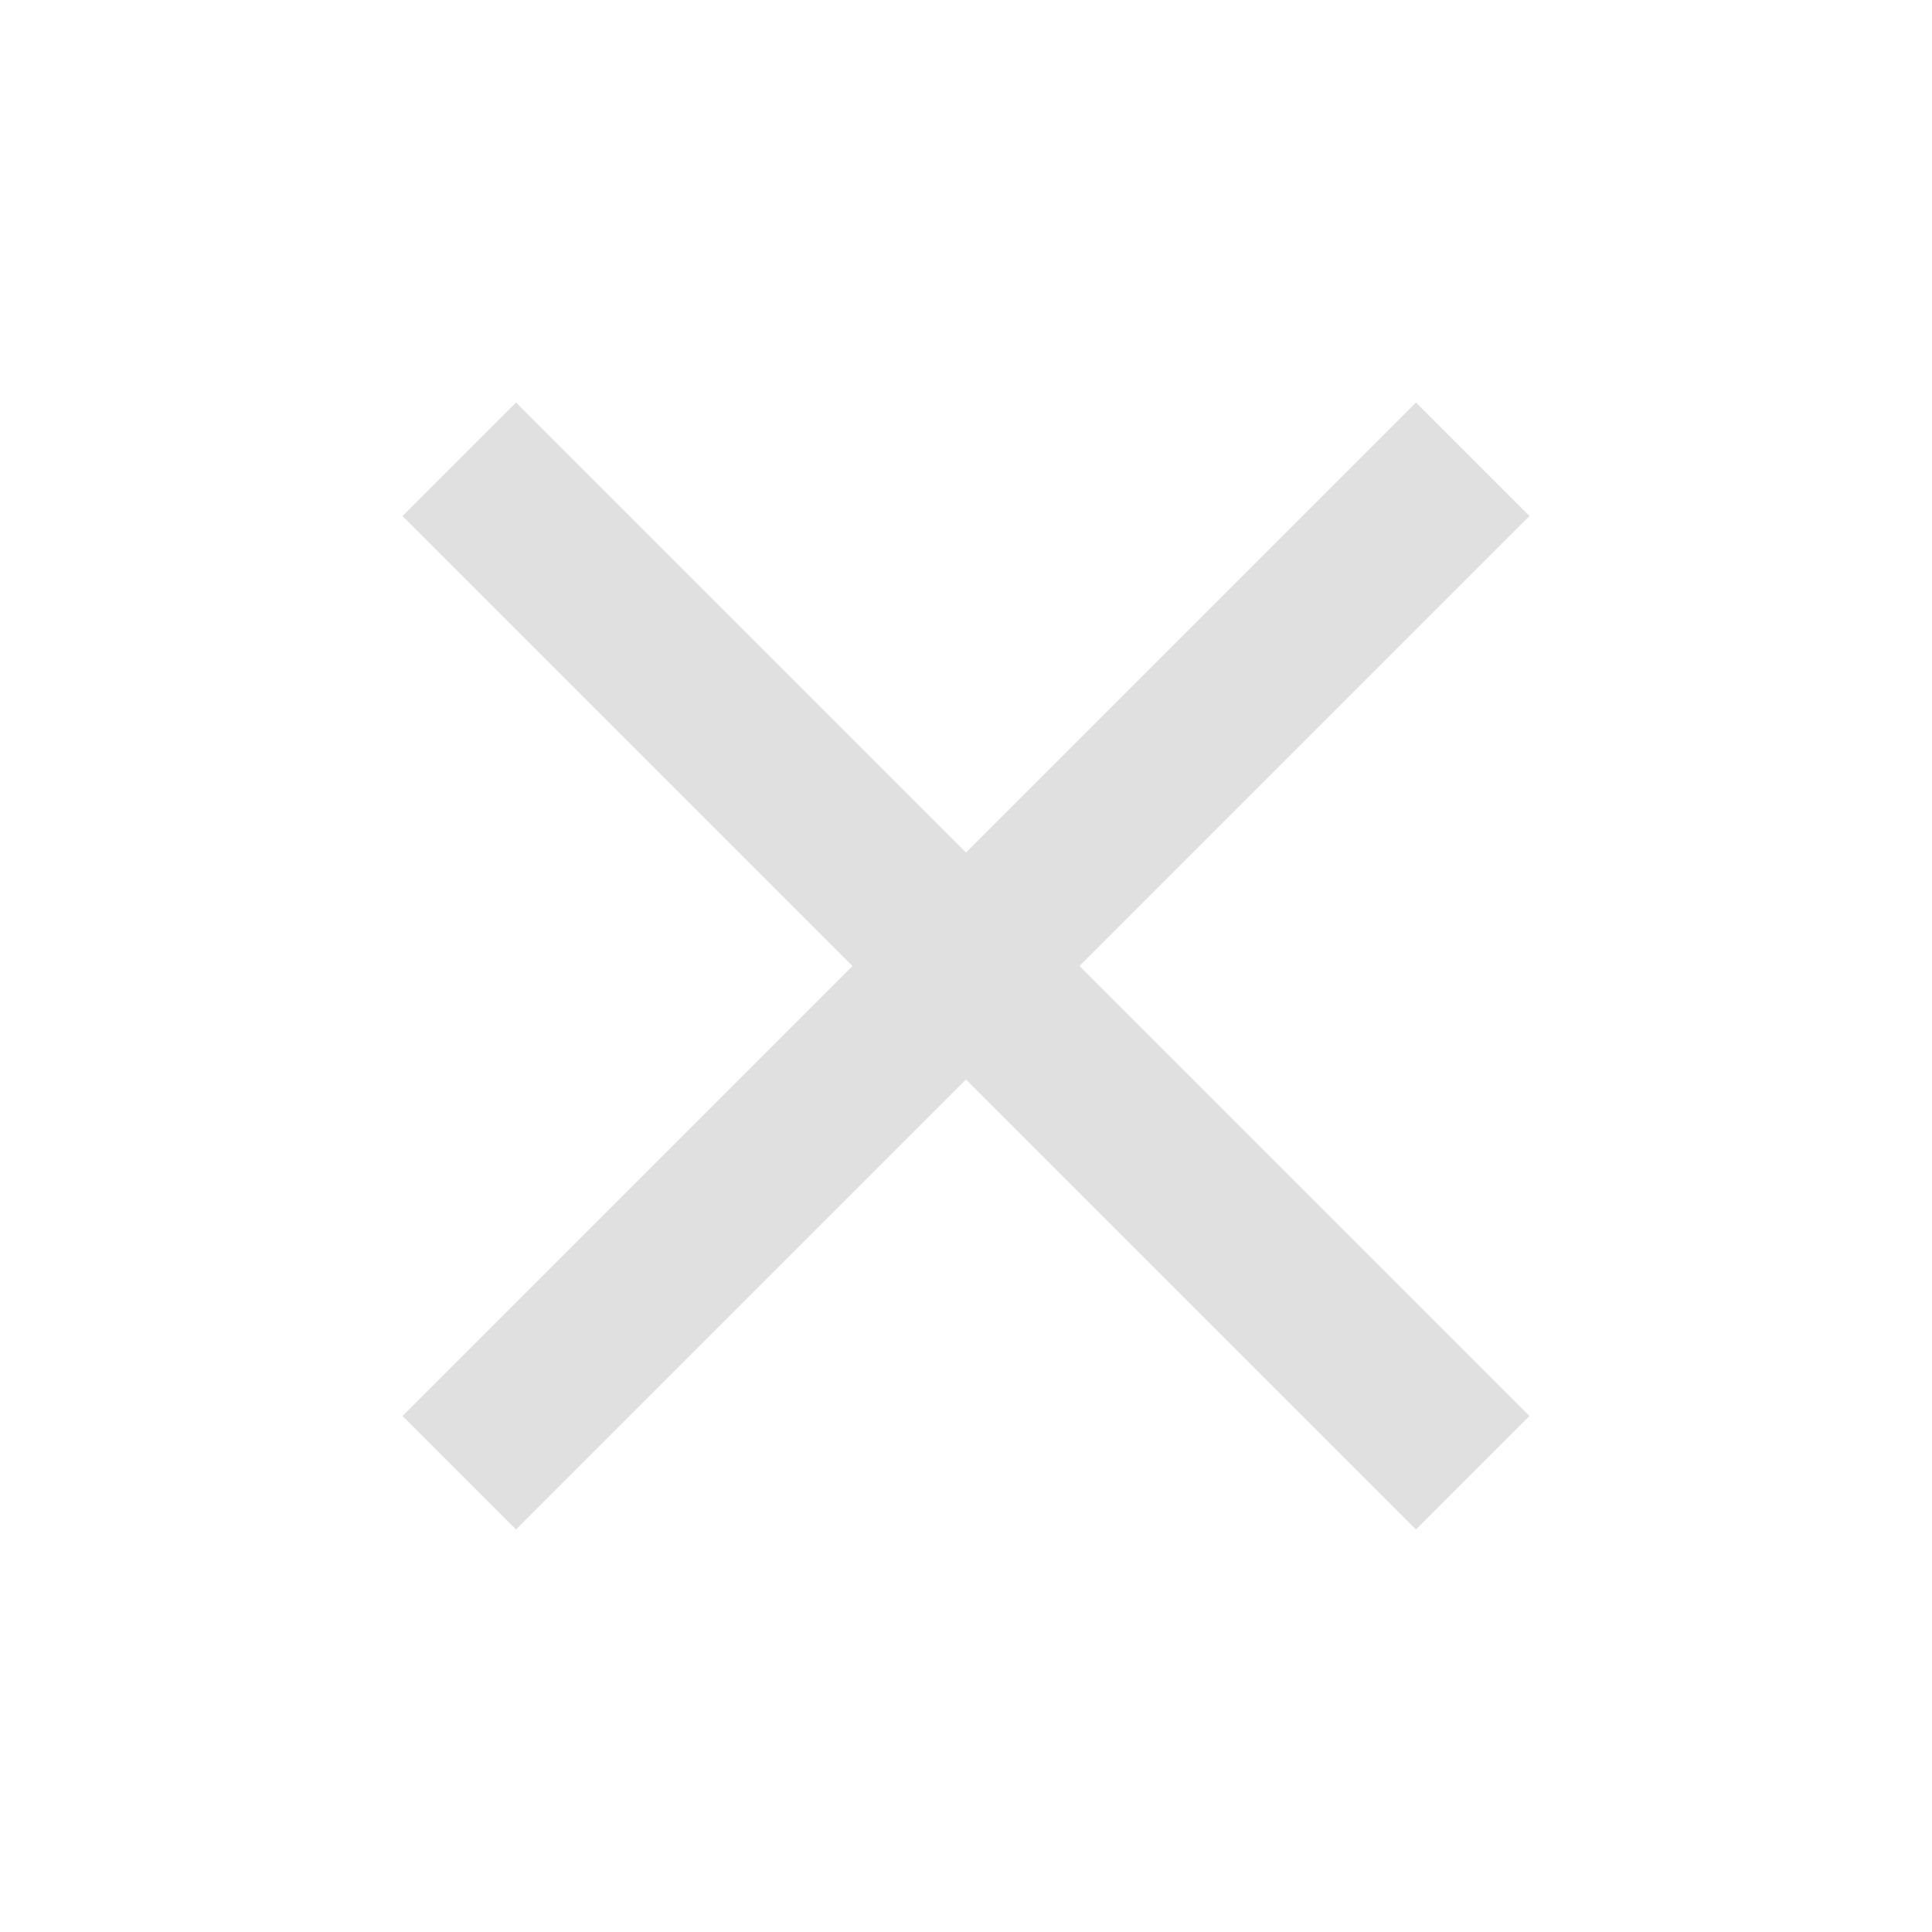
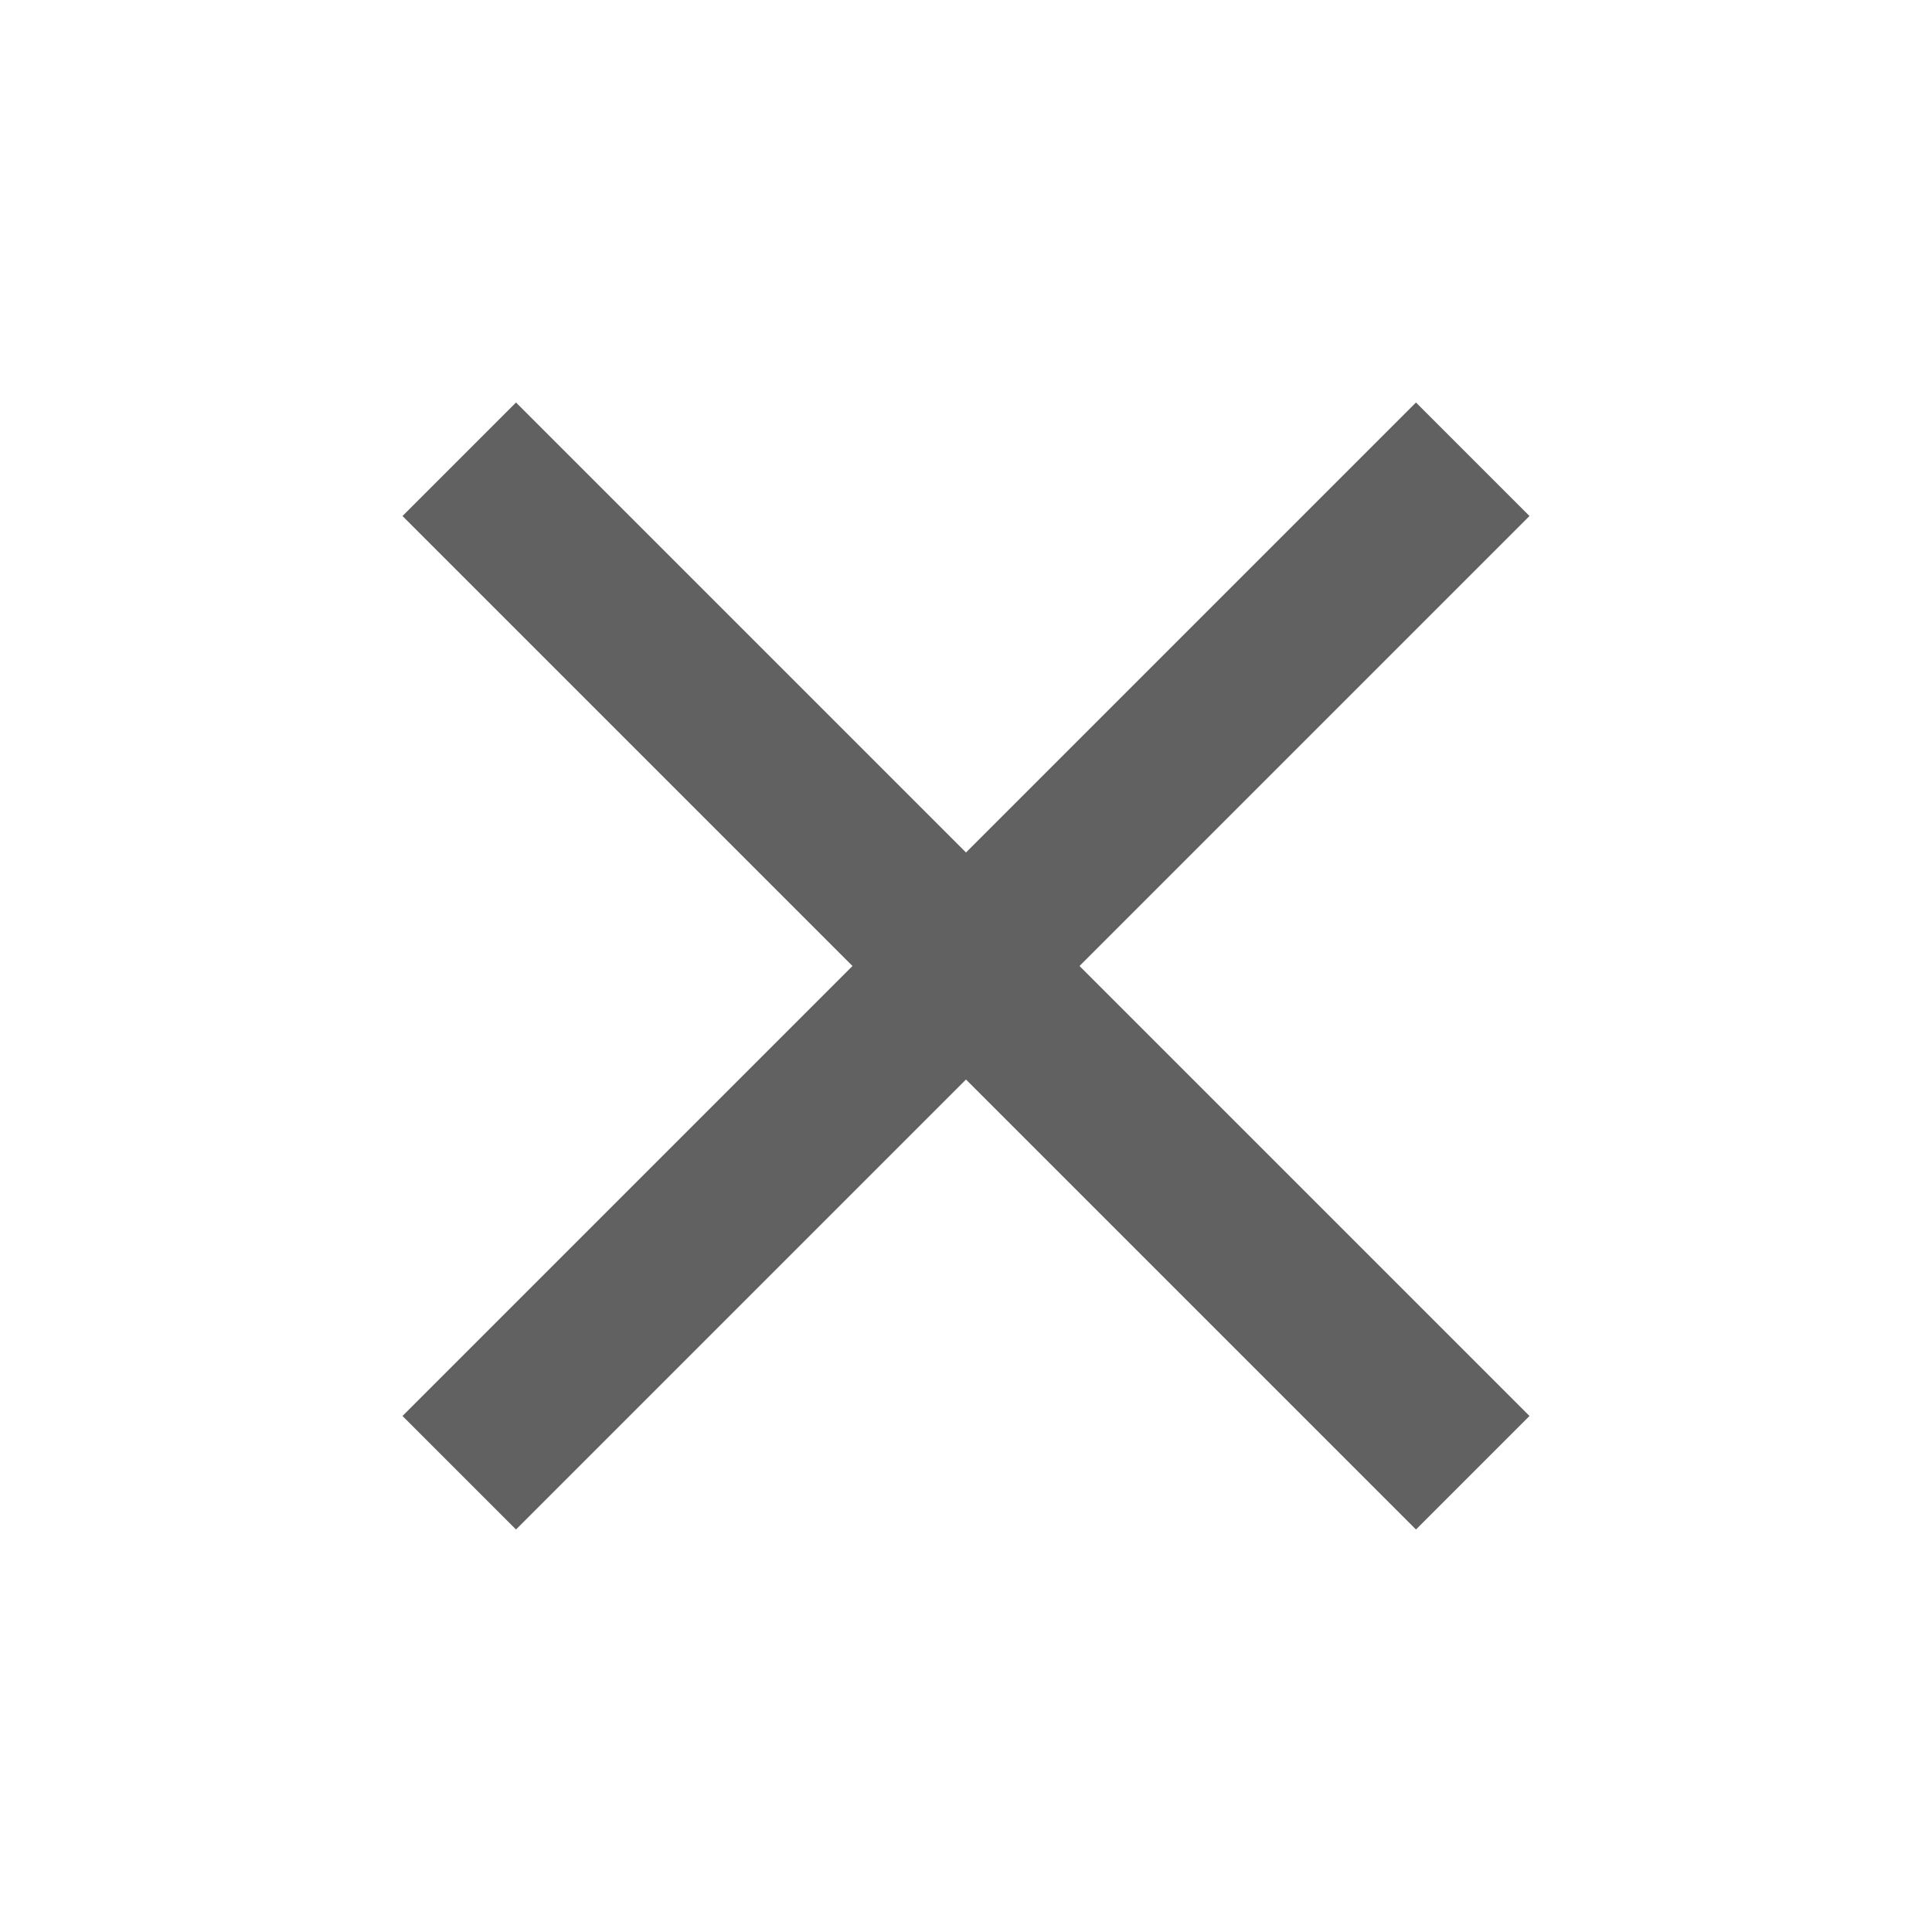
- <svg xmlns="http://www.w3.org/2000/svg" fill="#E0E0E0" height="16" viewBox="0 0 24 24" width="16">
+ <svg xmlns="http://www.w3.org/2000/svg" fill="#616161" height="16" viewBox="0 0 24 24" width="16">
  <path d="M19 6.41L17.59 5 12 10.59 6.41 5 5 6.41 10.59 12 5 17.59 6.41 19 12 13.41 17.59 19 19 17.59 13.41 12z" />
  <path d="M0 0h24v24H0z" fill="none" />
</svg>
